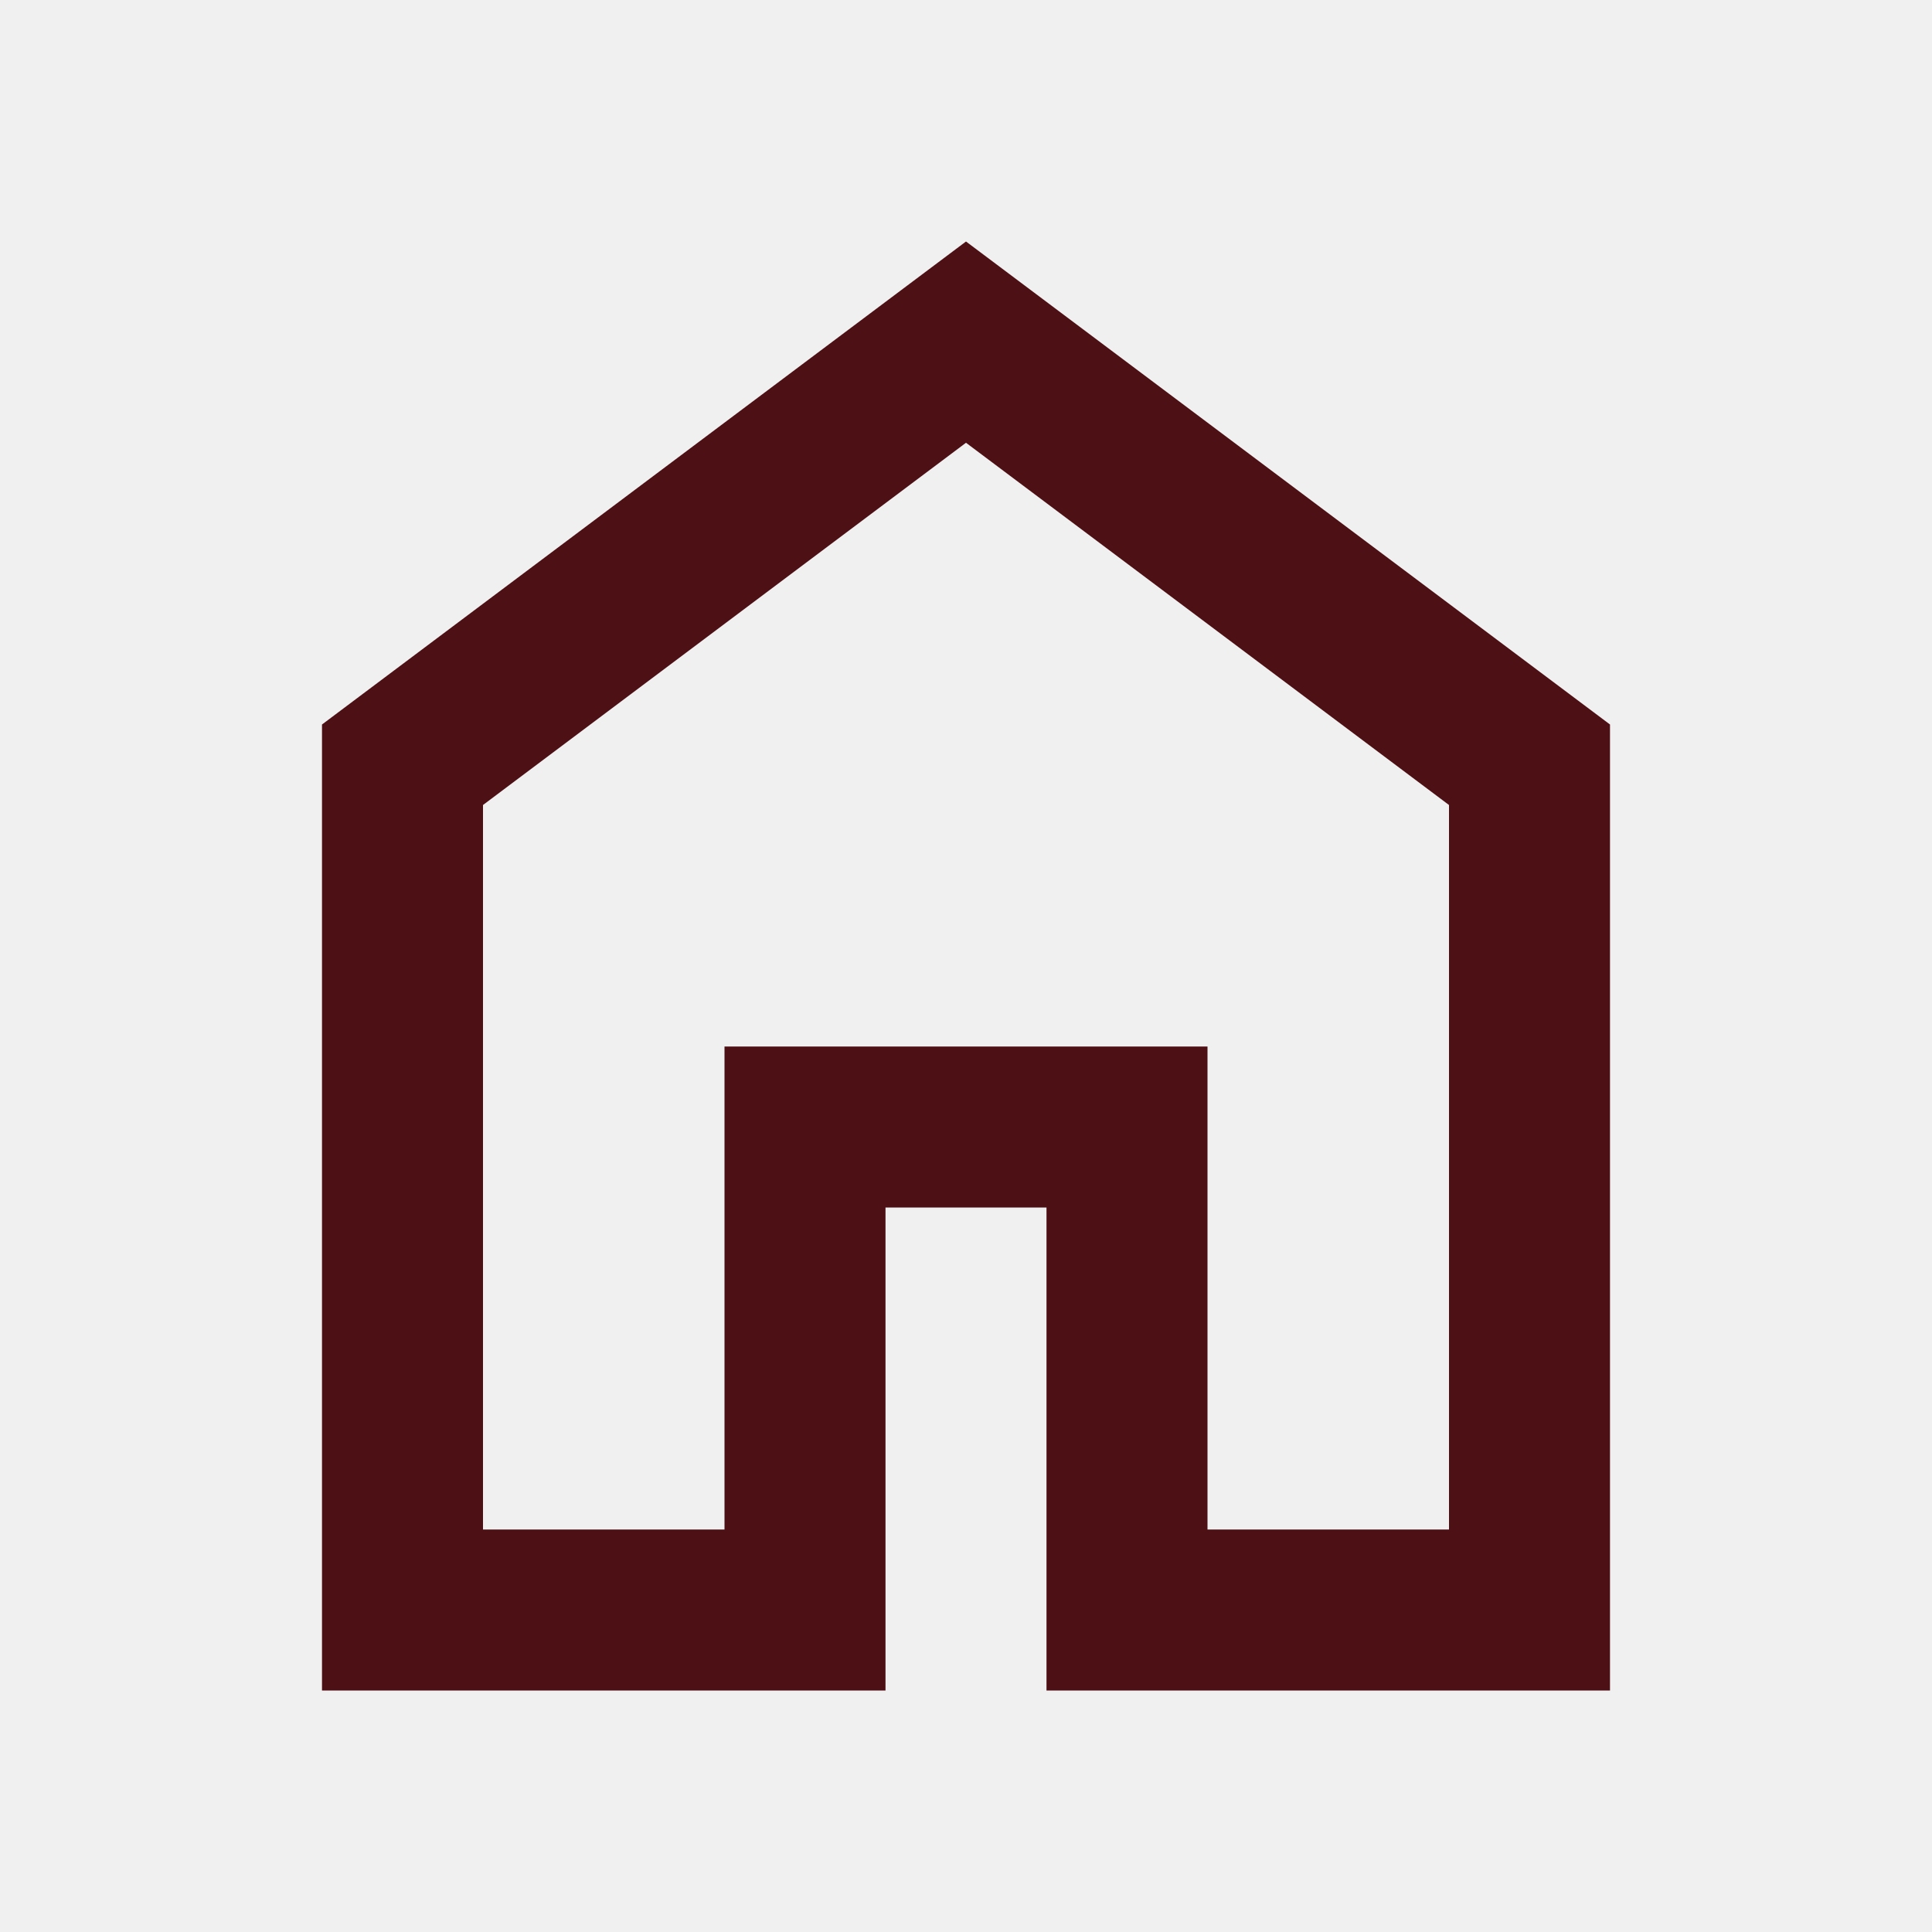
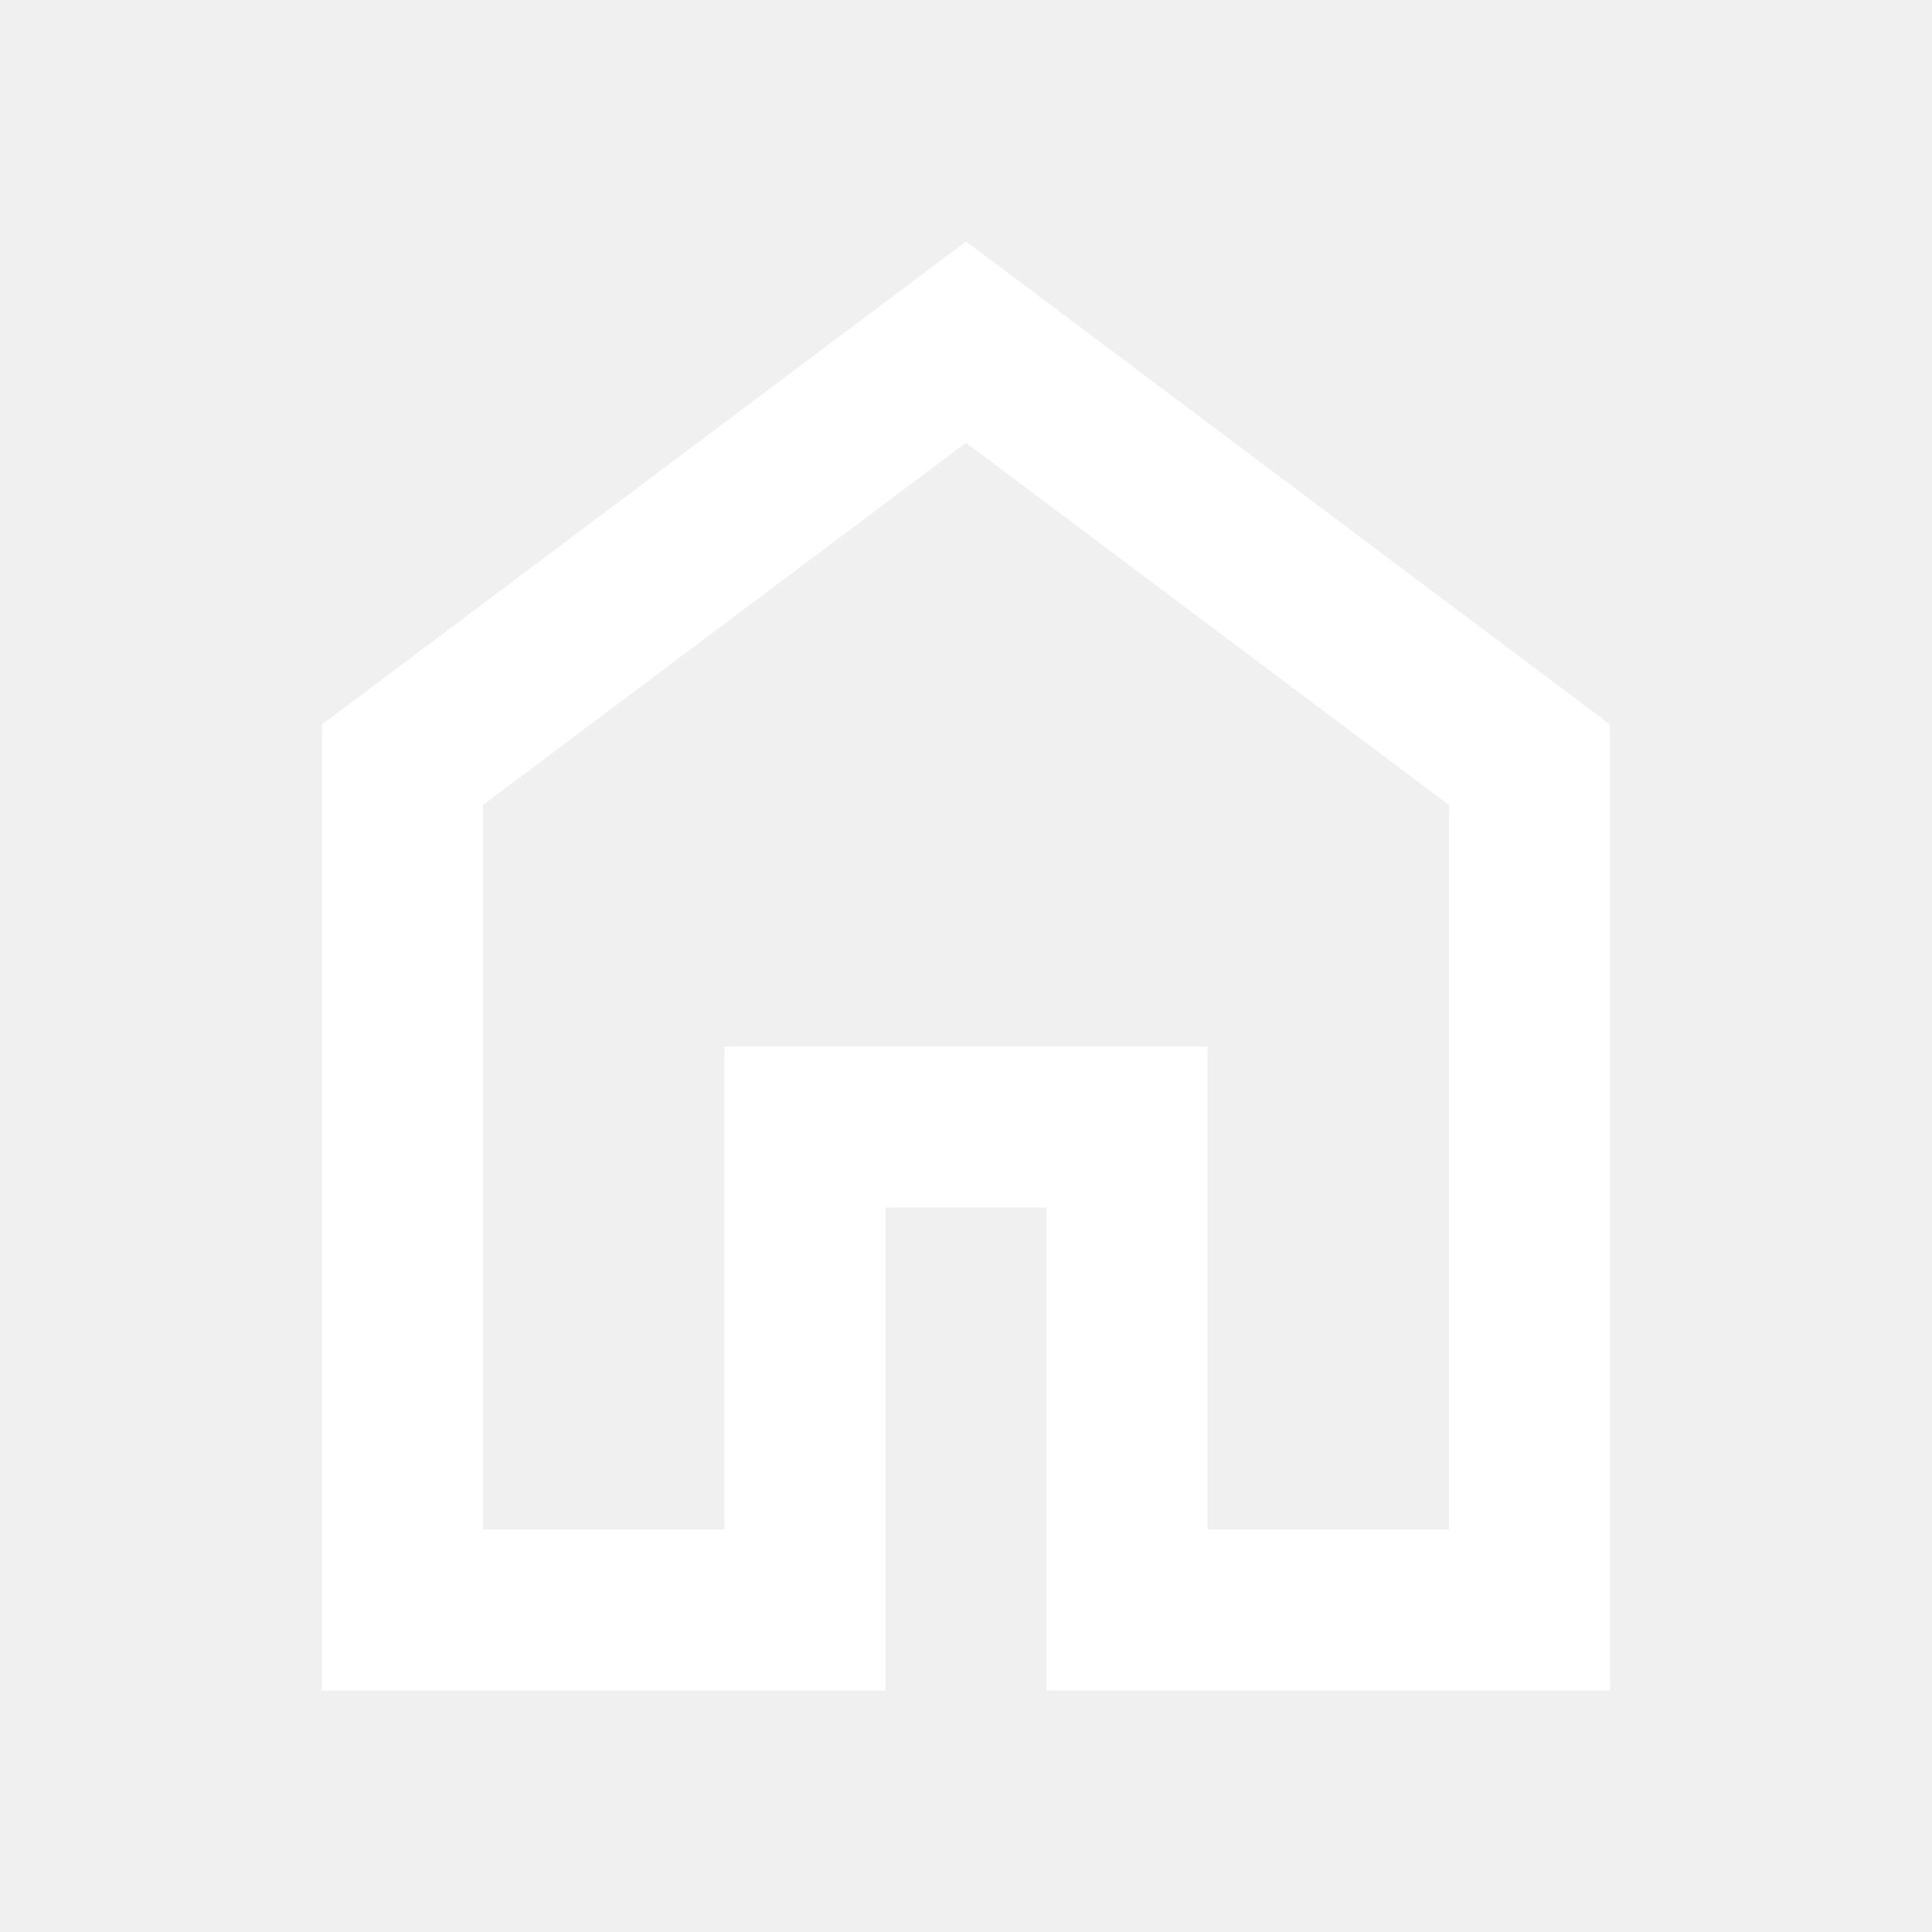
- <svg xmlns="http://www.w3.org/2000/svg" height="24px" viewBox="0 -960 960 960" width="24px" fill="#4C1015">
+ <svg xmlns="http://www.w3.org/2000/svg" height="24px" viewBox="0 -960 960 960" width="24px" fill="#fff">
  <path d="M240-200h120v-240h240v240h120v-360L480-740 240-560v360Zm-80 80v-480l320-240 320 240v480H520v-240h-80v240H160Zm320-350Z" />
</svg>
